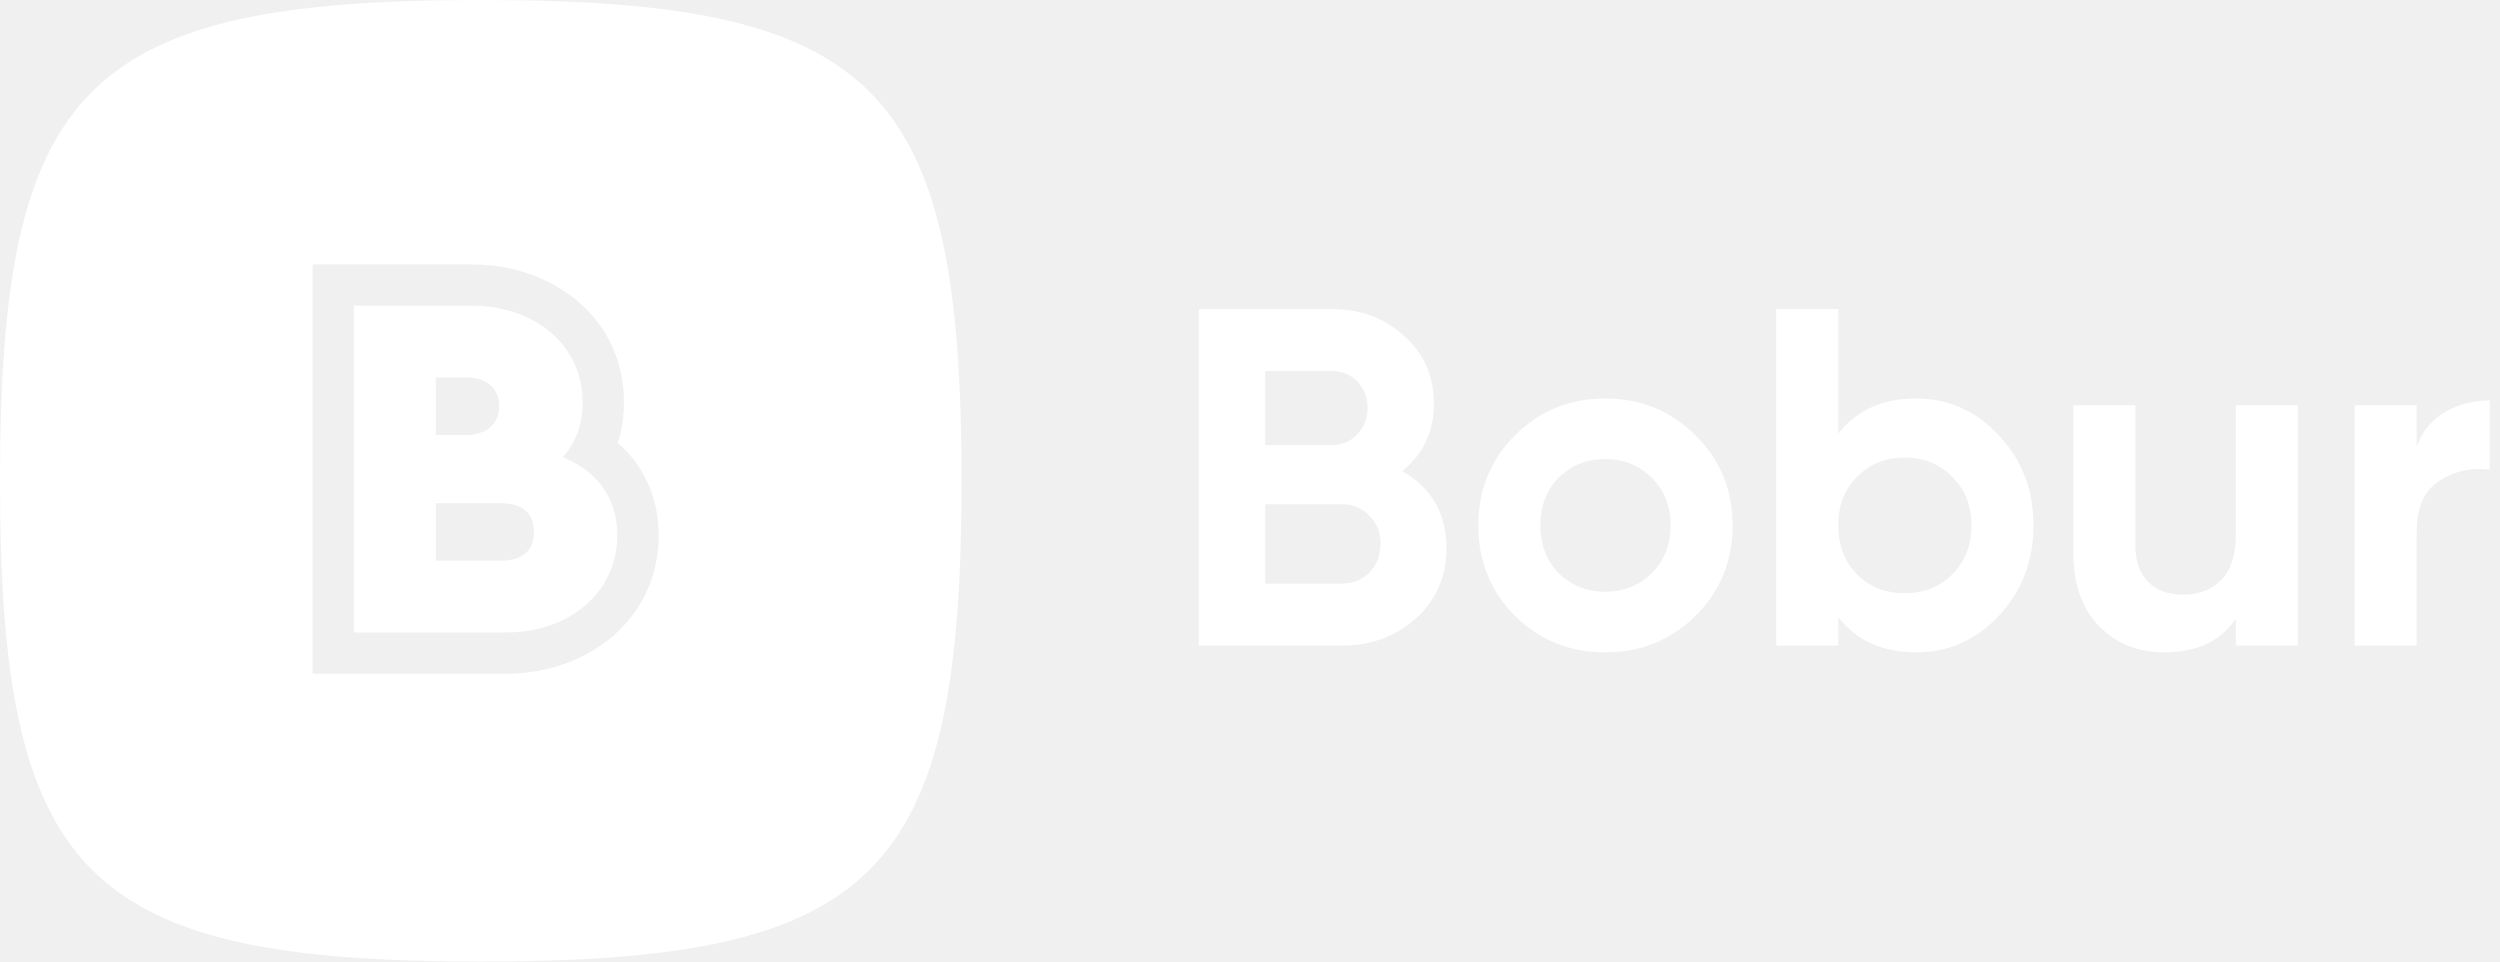
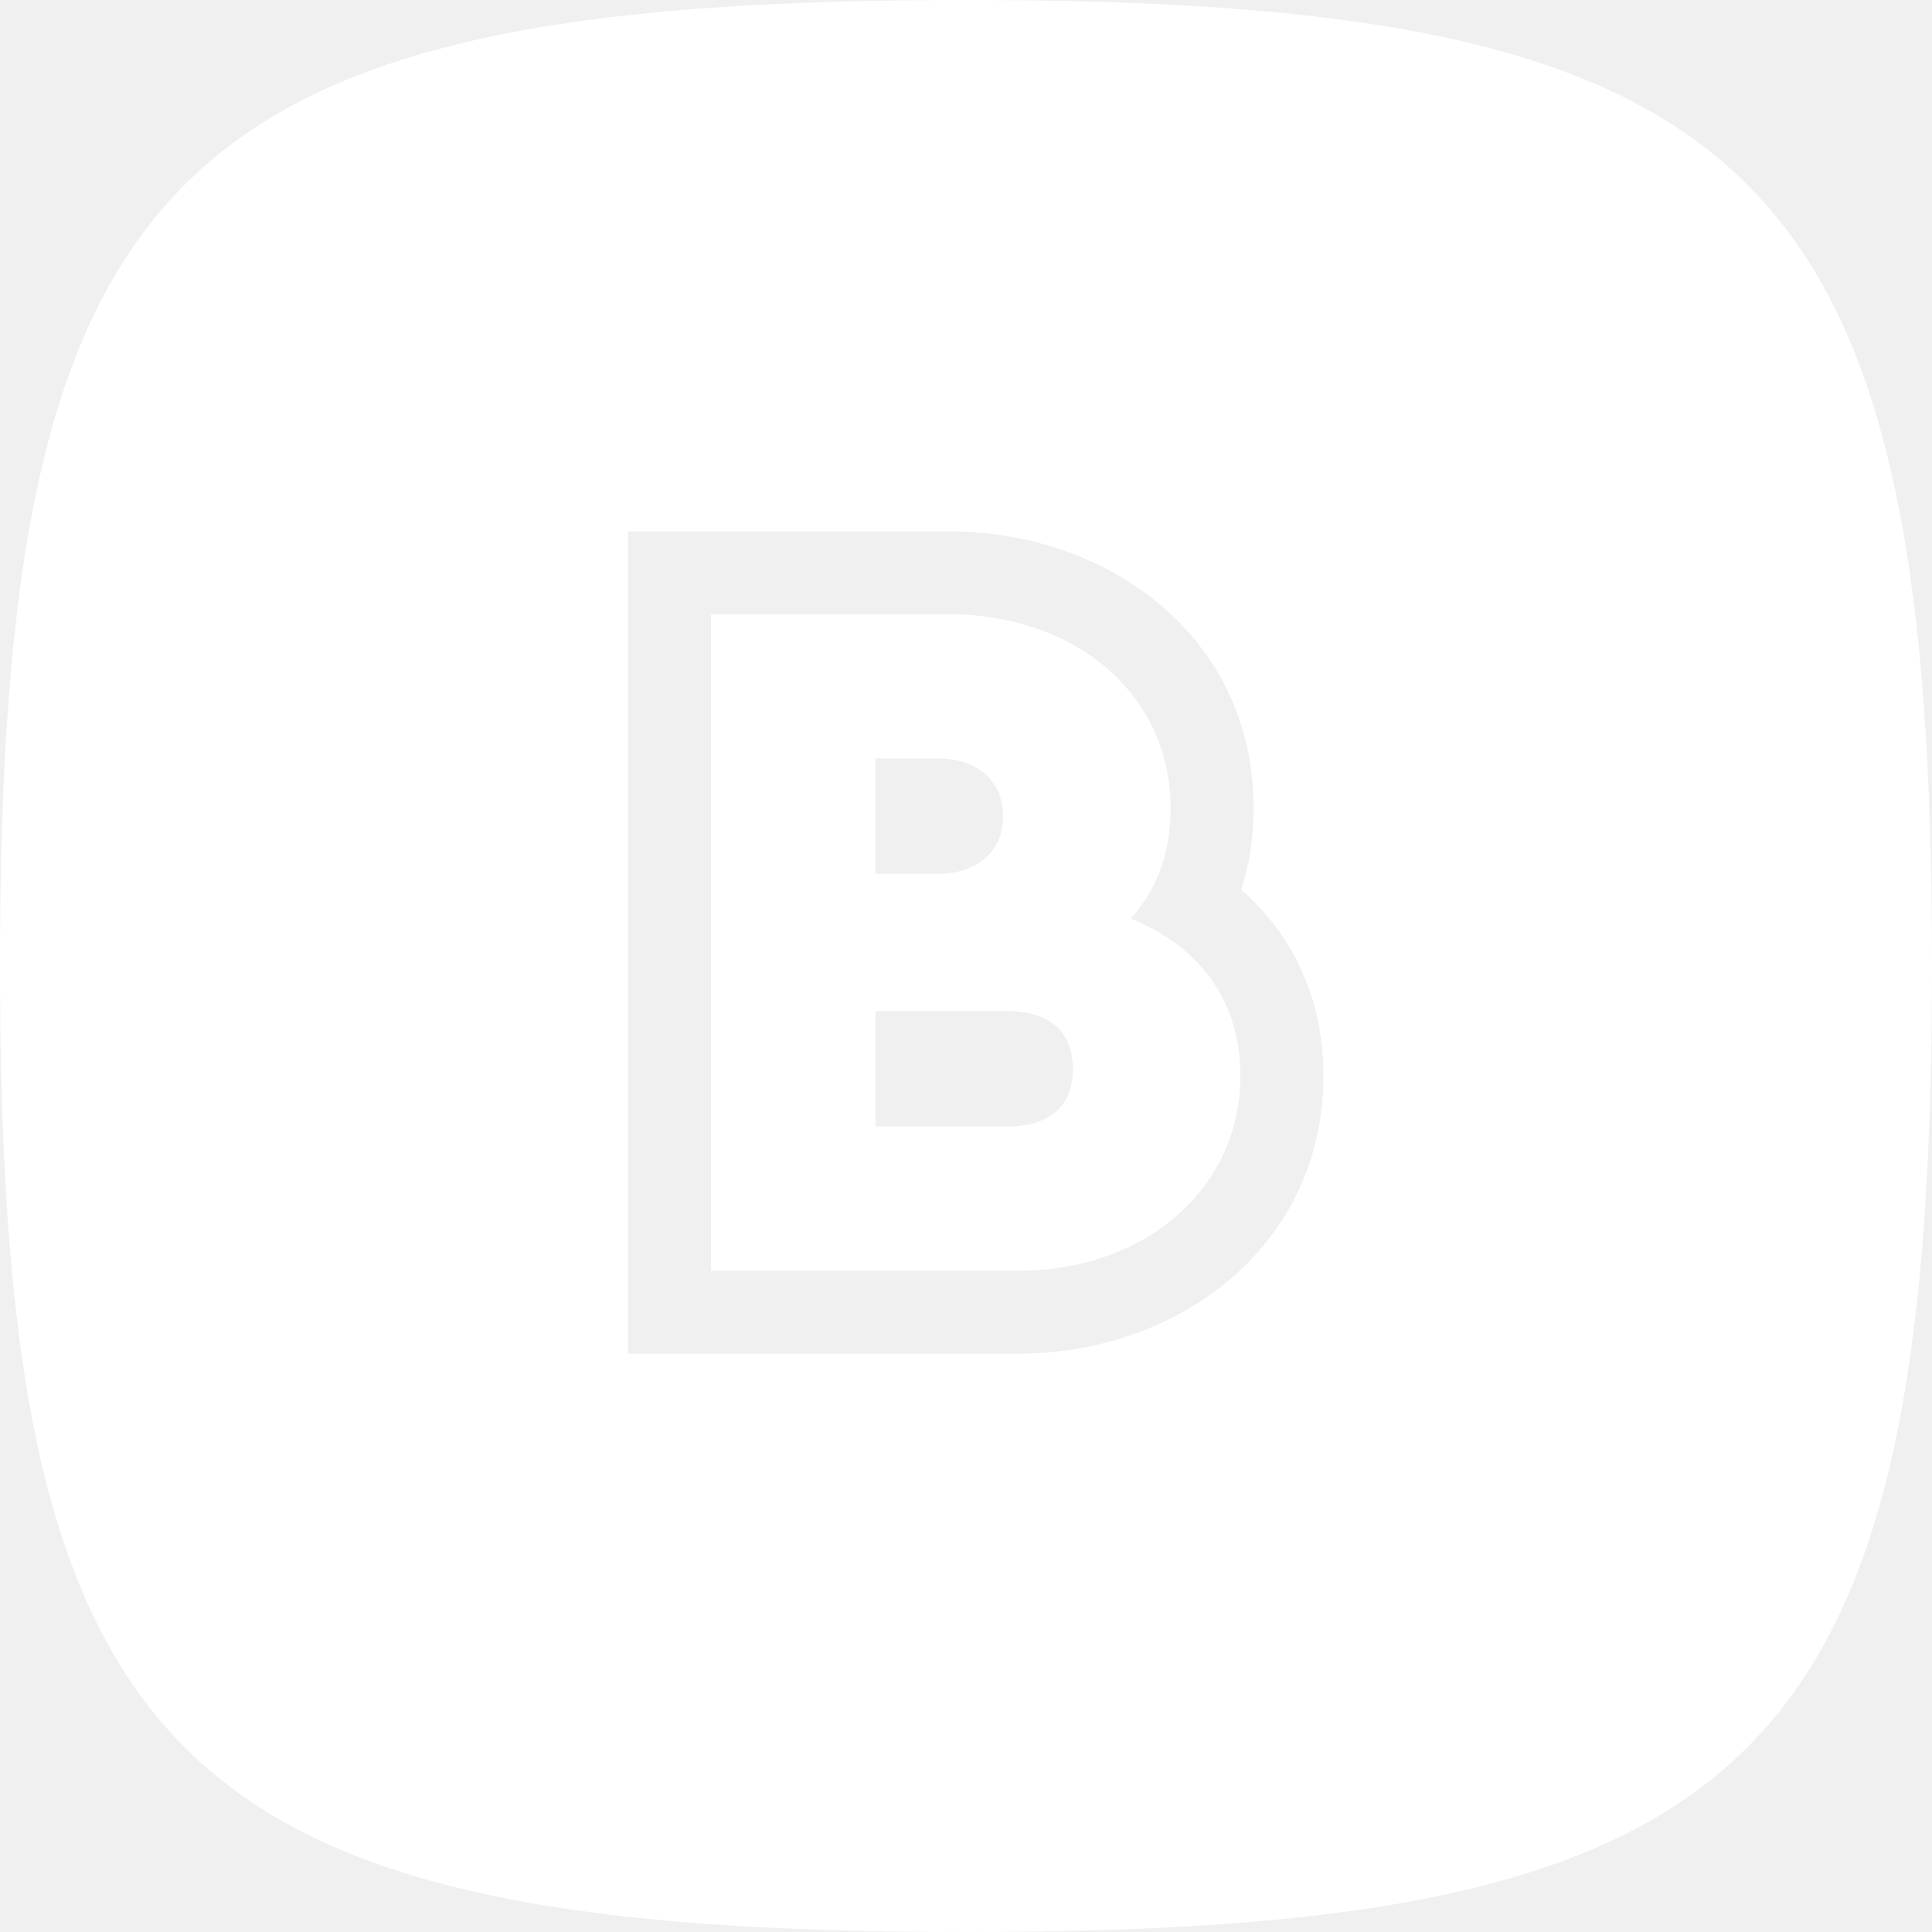
- <svg xmlns="http://www.w3.org/2000/svg" width="182" height="70" viewBox="0 0 182 70" fill="none">
+ <svg xmlns="http://www.w3.org/2000/svg" width="70" height="70" viewBox="0 0 70 70" fill="none">
  <path fill-rule="evenodd" clip-rule="evenodd" d="M35 0C6.178 0 0 6.178 0 35C0 63.822 6.178 70 35 70C63.822 70 70 63.822 70 35C70 6.178 63.822 0 35 0ZM25.76 22.254V46.042H36.885C41.472 46.042 44.94 43.087 44.94 38.978C44.94 37.355 44.42 36.01 43.478 34.974C42.83 34.261 41.982 33.694 40.967 33.283C41.663 32.511 42.101 31.611 42.295 30.582C42.373 30.169 42.411 29.736 42.411 29.282C42.411 25.137 38.944 22.254 34.357 22.254H25.76ZM46.34 33.739C45.939 33.178 45.48 32.678 44.973 32.237C45.278 31.298 45.422 30.306 45.422 29.282C45.422 23.076 40.172 19.25 34.357 19.25H22.75V49.046H36.885C42.733 49.046 47.95 45.12 47.95 38.978C47.95 37.045 47.419 35.251 46.34 33.739ZM33.959 31.661C34.237 31.661 34.495 31.632 34.73 31.576C35.747 31.335 36.343 30.595 36.343 29.571C36.343 28.546 35.747 27.806 34.73 27.565C34.495 27.509 34.237 27.48 33.959 27.48H31.72V31.661H33.959ZM36.651 37.802C36.654 37.802 36.656 37.801 36.655 37.801C36.655 37.801 36.651 37.802 36.642 37.804C36.646 37.803 36.649 37.803 36.651 37.802ZM36.642 39.647C36.651 39.649 36.656 39.65 36.655 39.65C36.655 39.65 36.651 39.649 36.642 39.647ZM38.872 38.725C38.872 40.131 37.969 40.816 36.488 40.816H31.72V36.635H36.488C37.969 36.635 38.872 37.32 38.872 38.725Z" fill="white" />
-   <path d="M102.08 34.295C104.227 35.532 105.3 37.398 105.3 39.895C105.3 41.972 104.565 43.675 103.095 45.005C101.625 46.335 99.817 47 97.67 47H87.275V22.5H96.935C99.035 22.5 100.797 23.153 102.22 24.46C103.667 25.743 104.39 27.388 104.39 29.395C104.39 31.425 103.62 33.058 102.08 34.295ZM96.935 27.015H92.105V32.405H96.935C97.682 32.405 98.3 32.148 98.79 31.635C99.303 31.122 99.56 30.48 99.56 29.71C99.56 28.94 99.315 28.298 98.825 27.785C98.335 27.272 97.705 27.015 96.935 27.015ZM97.67 42.485C98.487 42.485 99.163 42.217 99.7 41.68C100.237 41.12 100.505 40.42 100.505 39.58C100.505 38.763 100.237 38.087 99.7 37.55C99.163 36.99 98.487 36.71 97.67 36.71H92.105V42.485H97.67ZM123.44 44.83C121.643 46.603 119.45 47.49 116.86 47.49C114.27 47.49 112.077 46.603 110.28 44.83C108.507 43.033 107.62 40.84 107.62 38.25C107.62 35.66 108.507 33.478 110.28 31.705C112.077 29.908 114.27 29.01 116.86 29.01C119.45 29.01 121.643 29.908 123.44 31.705C125.237 33.478 126.135 35.66 126.135 38.25C126.135 40.84 125.237 43.033 123.44 44.83ZM113.465 41.715C114.375 42.625 115.507 43.08 116.86 43.08C118.213 43.08 119.345 42.625 120.255 41.715C121.165 40.805 121.62 39.65 121.62 38.25C121.62 36.85 121.165 35.695 120.255 34.785C119.345 33.875 118.213 33.42 116.86 33.42C115.507 33.42 114.375 33.875 113.465 34.785C112.578 35.695 112.135 36.85 112.135 38.25C112.135 39.65 112.578 40.805 113.465 41.715ZM139.496 29.01C141.853 29.01 143.859 29.908 145.516 31.705C147.196 33.478 148.036 35.66 148.036 38.25C148.036 40.84 147.196 43.033 145.516 44.83C143.859 46.603 141.853 47.49 139.496 47.49C137.046 47.49 135.156 46.638 133.826 44.935V47H129.311V22.5H133.826V31.565C135.156 29.862 137.046 29.01 139.496 29.01ZM135.191 41.82C136.101 42.73 137.256 43.185 138.656 43.185C140.056 43.185 141.211 42.73 142.121 41.82C143.054 40.887 143.521 39.697 143.521 38.25C143.521 36.803 143.054 35.625 142.121 34.715C141.211 33.782 140.056 33.315 138.656 33.315C137.256 33.315 136.101 33.782 135.191 34.715C134.281 35.625 133.826 36.803 133.826 38.25C133.826 39.697 134.281 40.887 135.191 41.82ZM162.77 29.5H167.285V47H162.77V45.04C161.674 46.673 159.935 47.49 157.555 47.49C155.642 47.49 154.055 46.848 152.795 45.565C151.559 44.282 150.94 42.508 150.94 40.245V29.5H155.455V39.685C155.455 40.852 155.77 41.75 156.4 42.38C157.03 42.987 157.87 43.29 158.92 43.29C160.087 43.29 161.02 42.928 161.72 42.205C162.42 41.482 162.77 40.397 162.77 38.95V29.5ZM175.935 32.51C176.355 31.39 177.044 30.55 178 29.99C178.98 29.43 180.065 29.15 181.255 29.15V34.19C179.879 34.027 178.642 34.307 177.545 35.03C176.472 35.753 175.935 36.955 175.935 38.635V47H171.42V29.5H175.935V32.51Z" fill="white" />
</svg>
